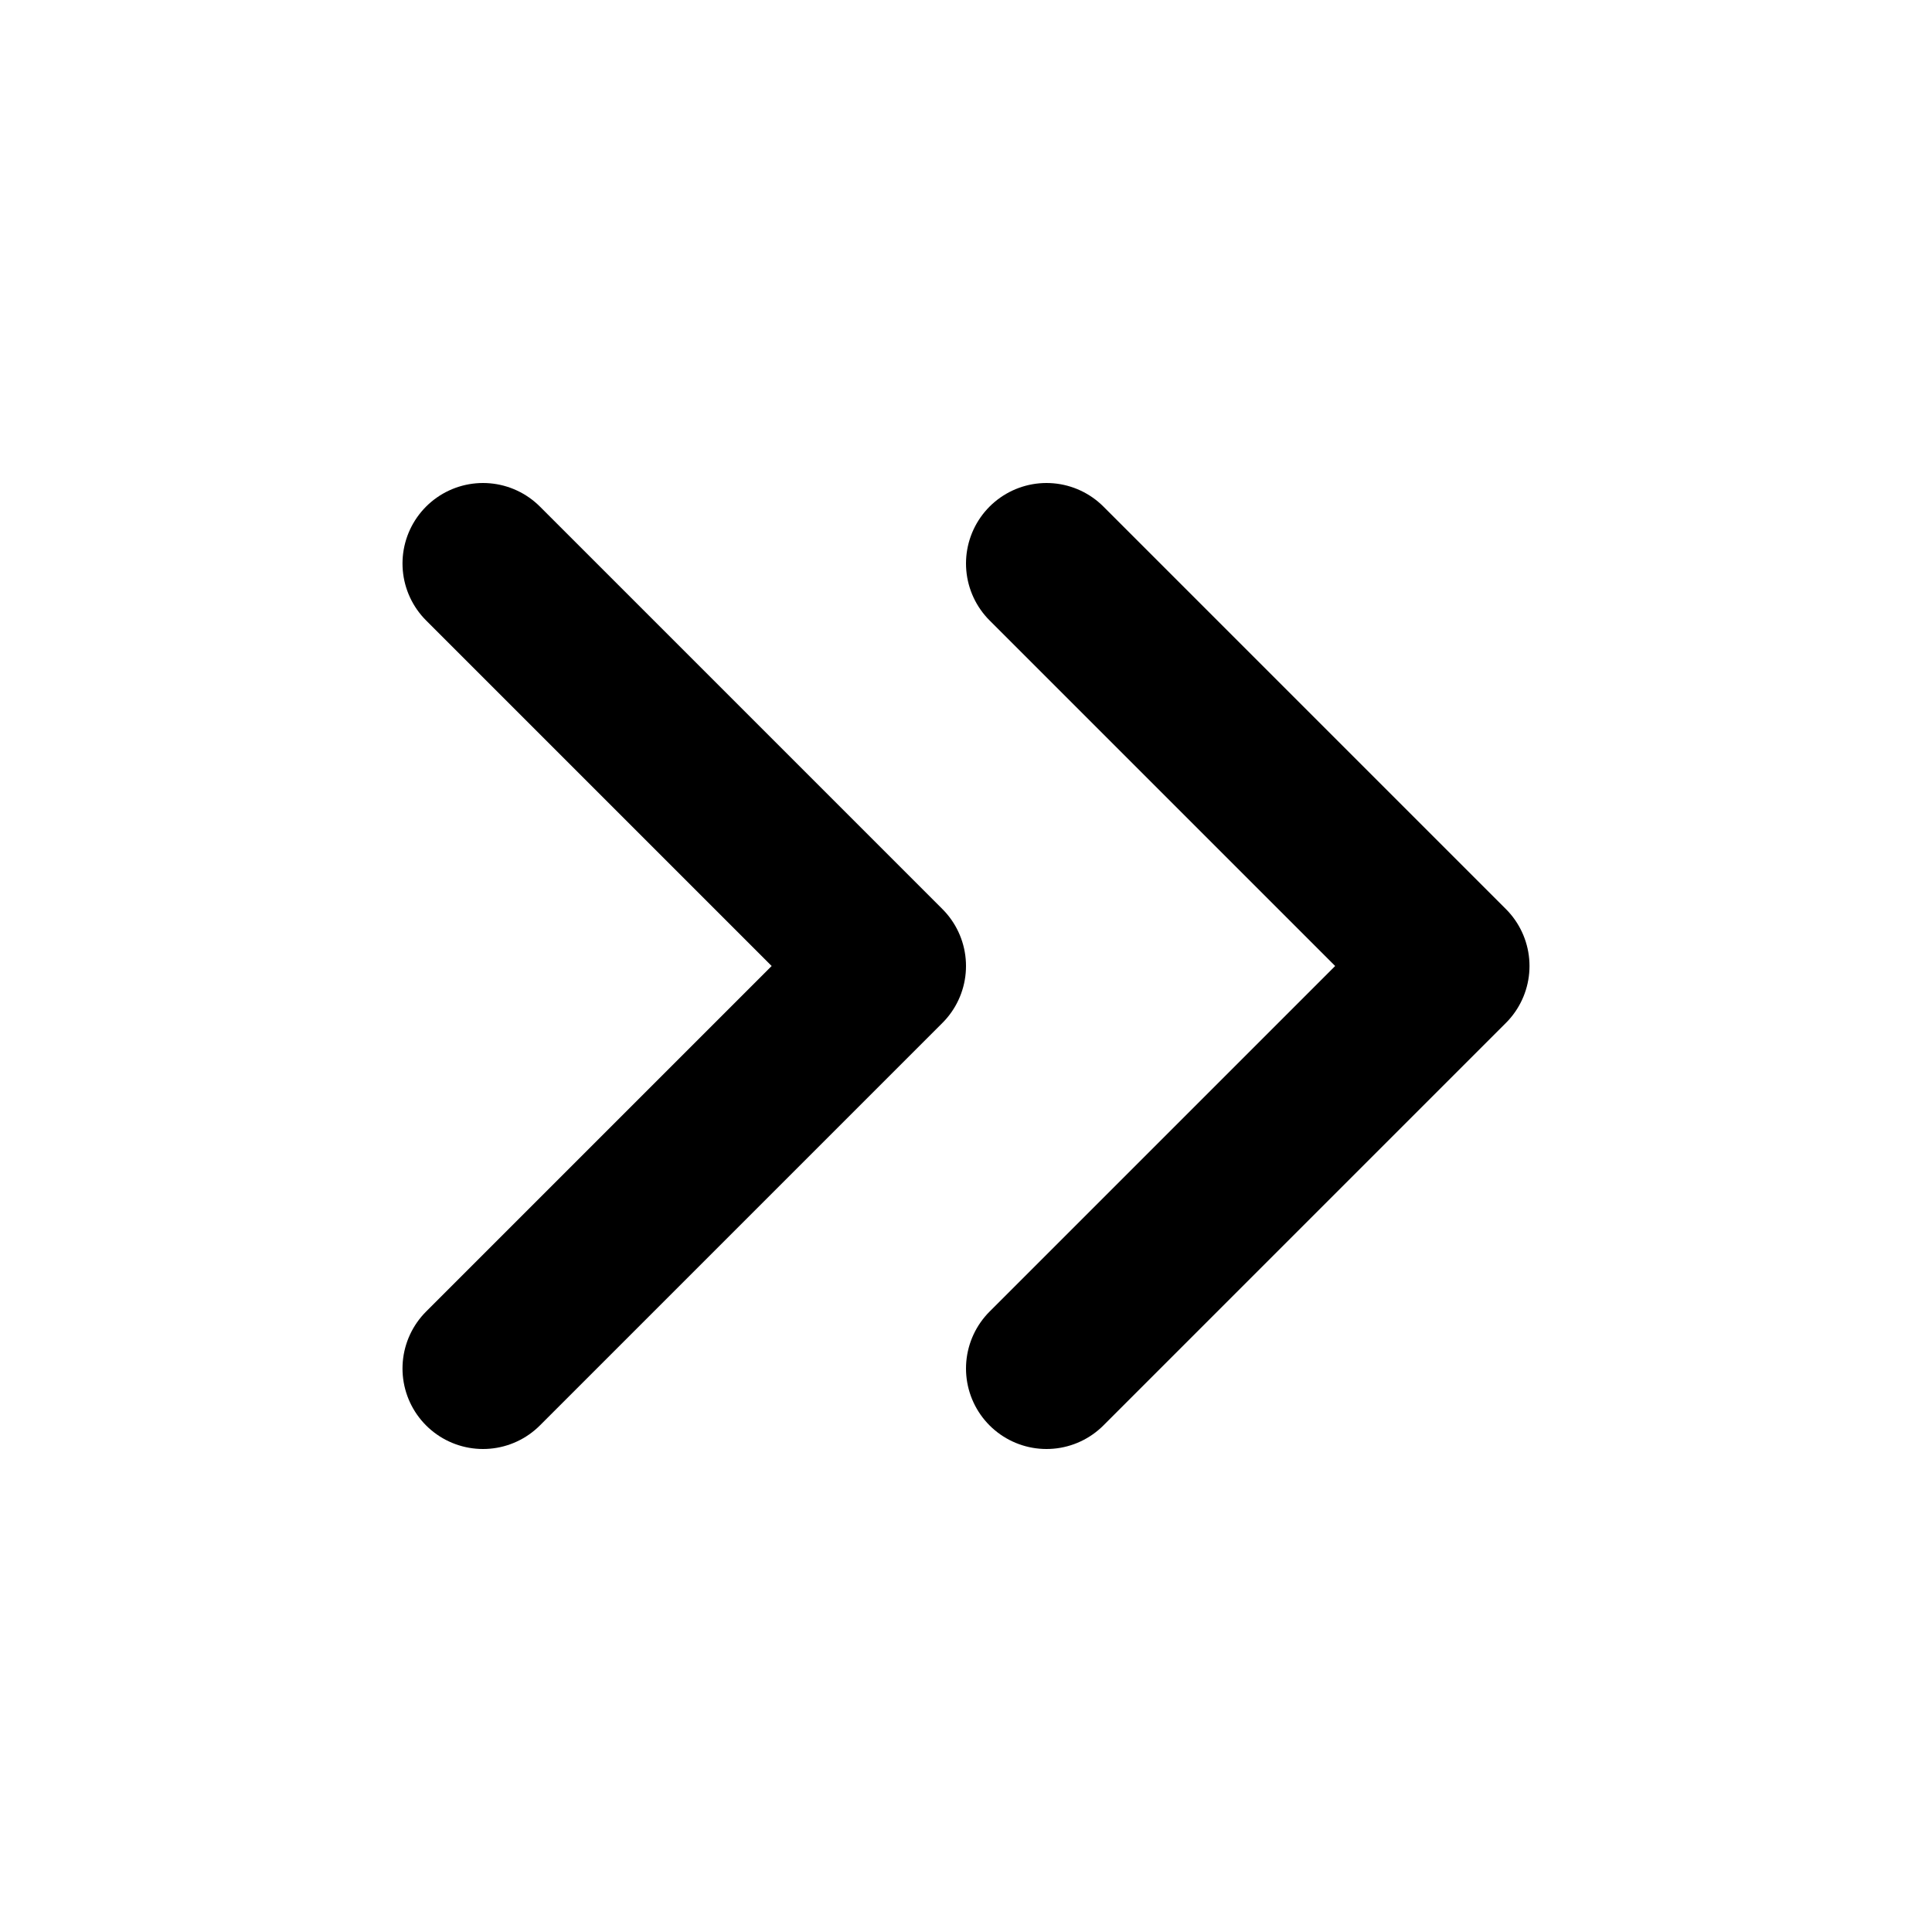
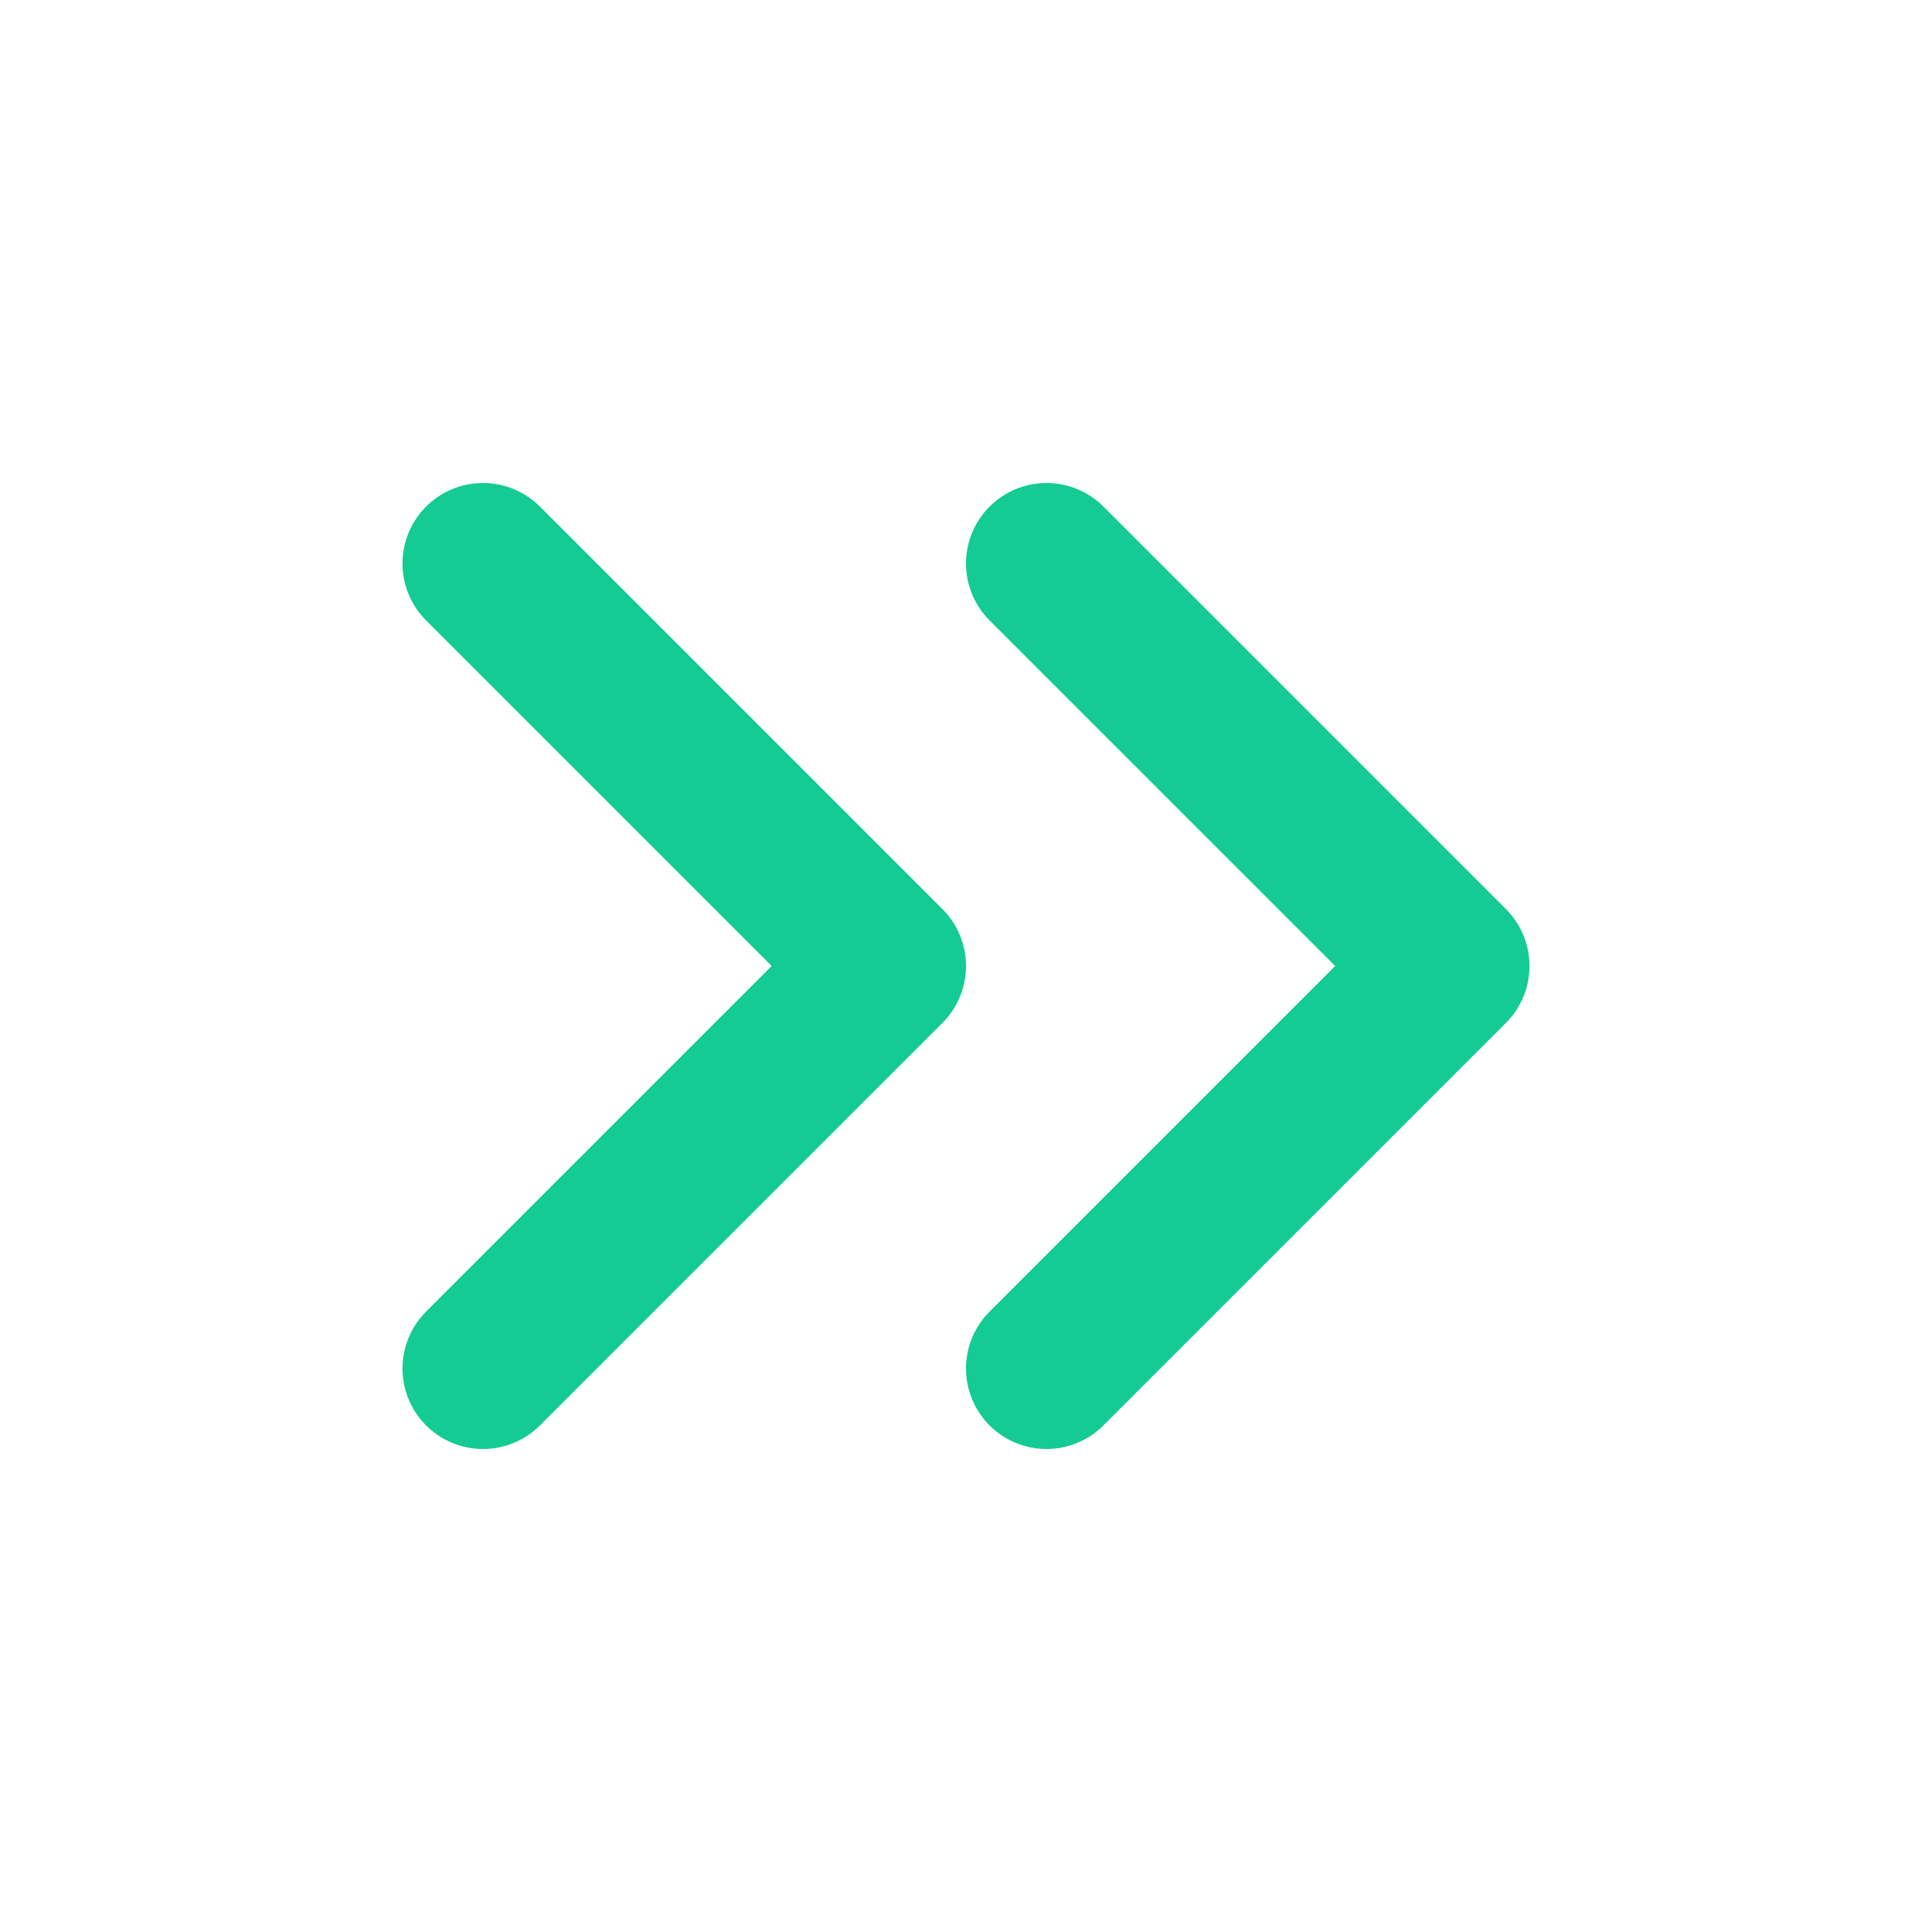
- <svg xmlns="http://www.w3.org/2000/svg" width="24" height="24" viewBox="0 0 24 24" fill="none" stroke="currentColor" stroke-width="2" stroke-linecap="round" stroke-linejoin="round" class="feather feather-chevrons-right">
+ <svg xmlns="http://www.w3.org/2000/svg" width="24" height="24" viewBox="0 0 24 24" fill="none" stroke="#13cb93" stroke-width="2" stroke-linecap="round" stroke-linejoin="round" class="feather feather-chevrons-right">
  <polyline points="13 17 18 12 13 7" />
  <polyline points="6 17 11 12 6 7" />
</svg>
